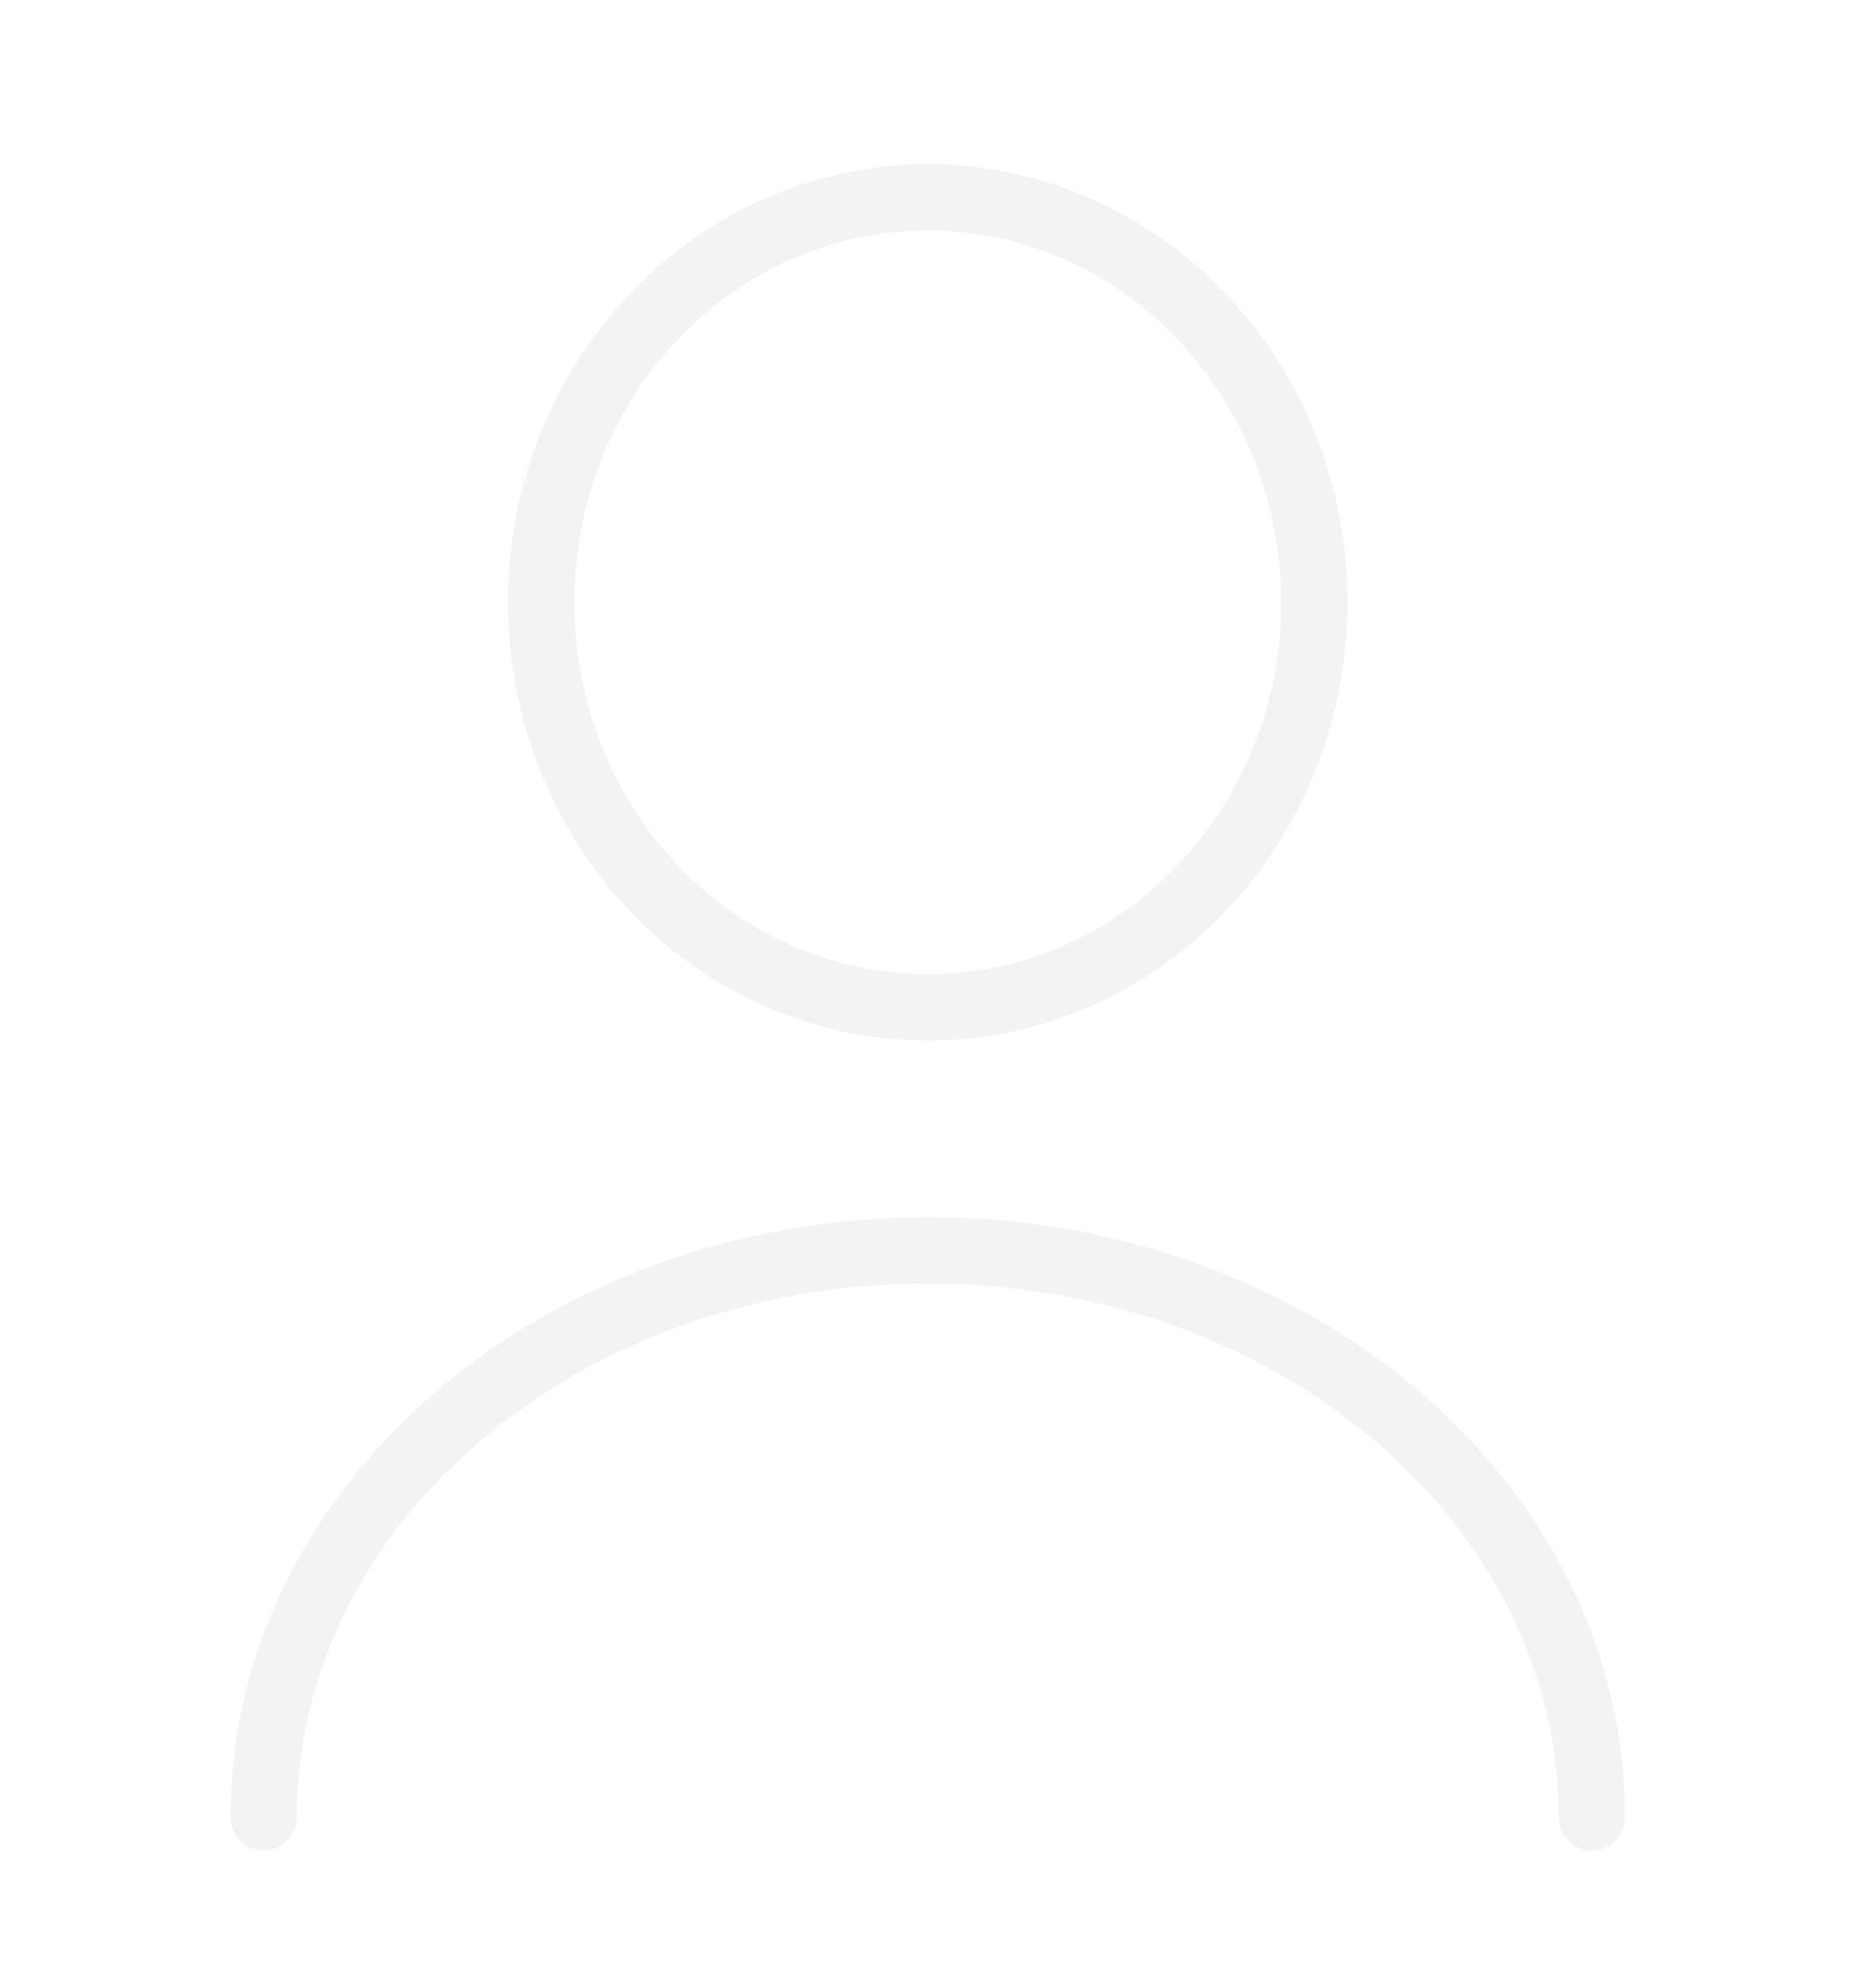
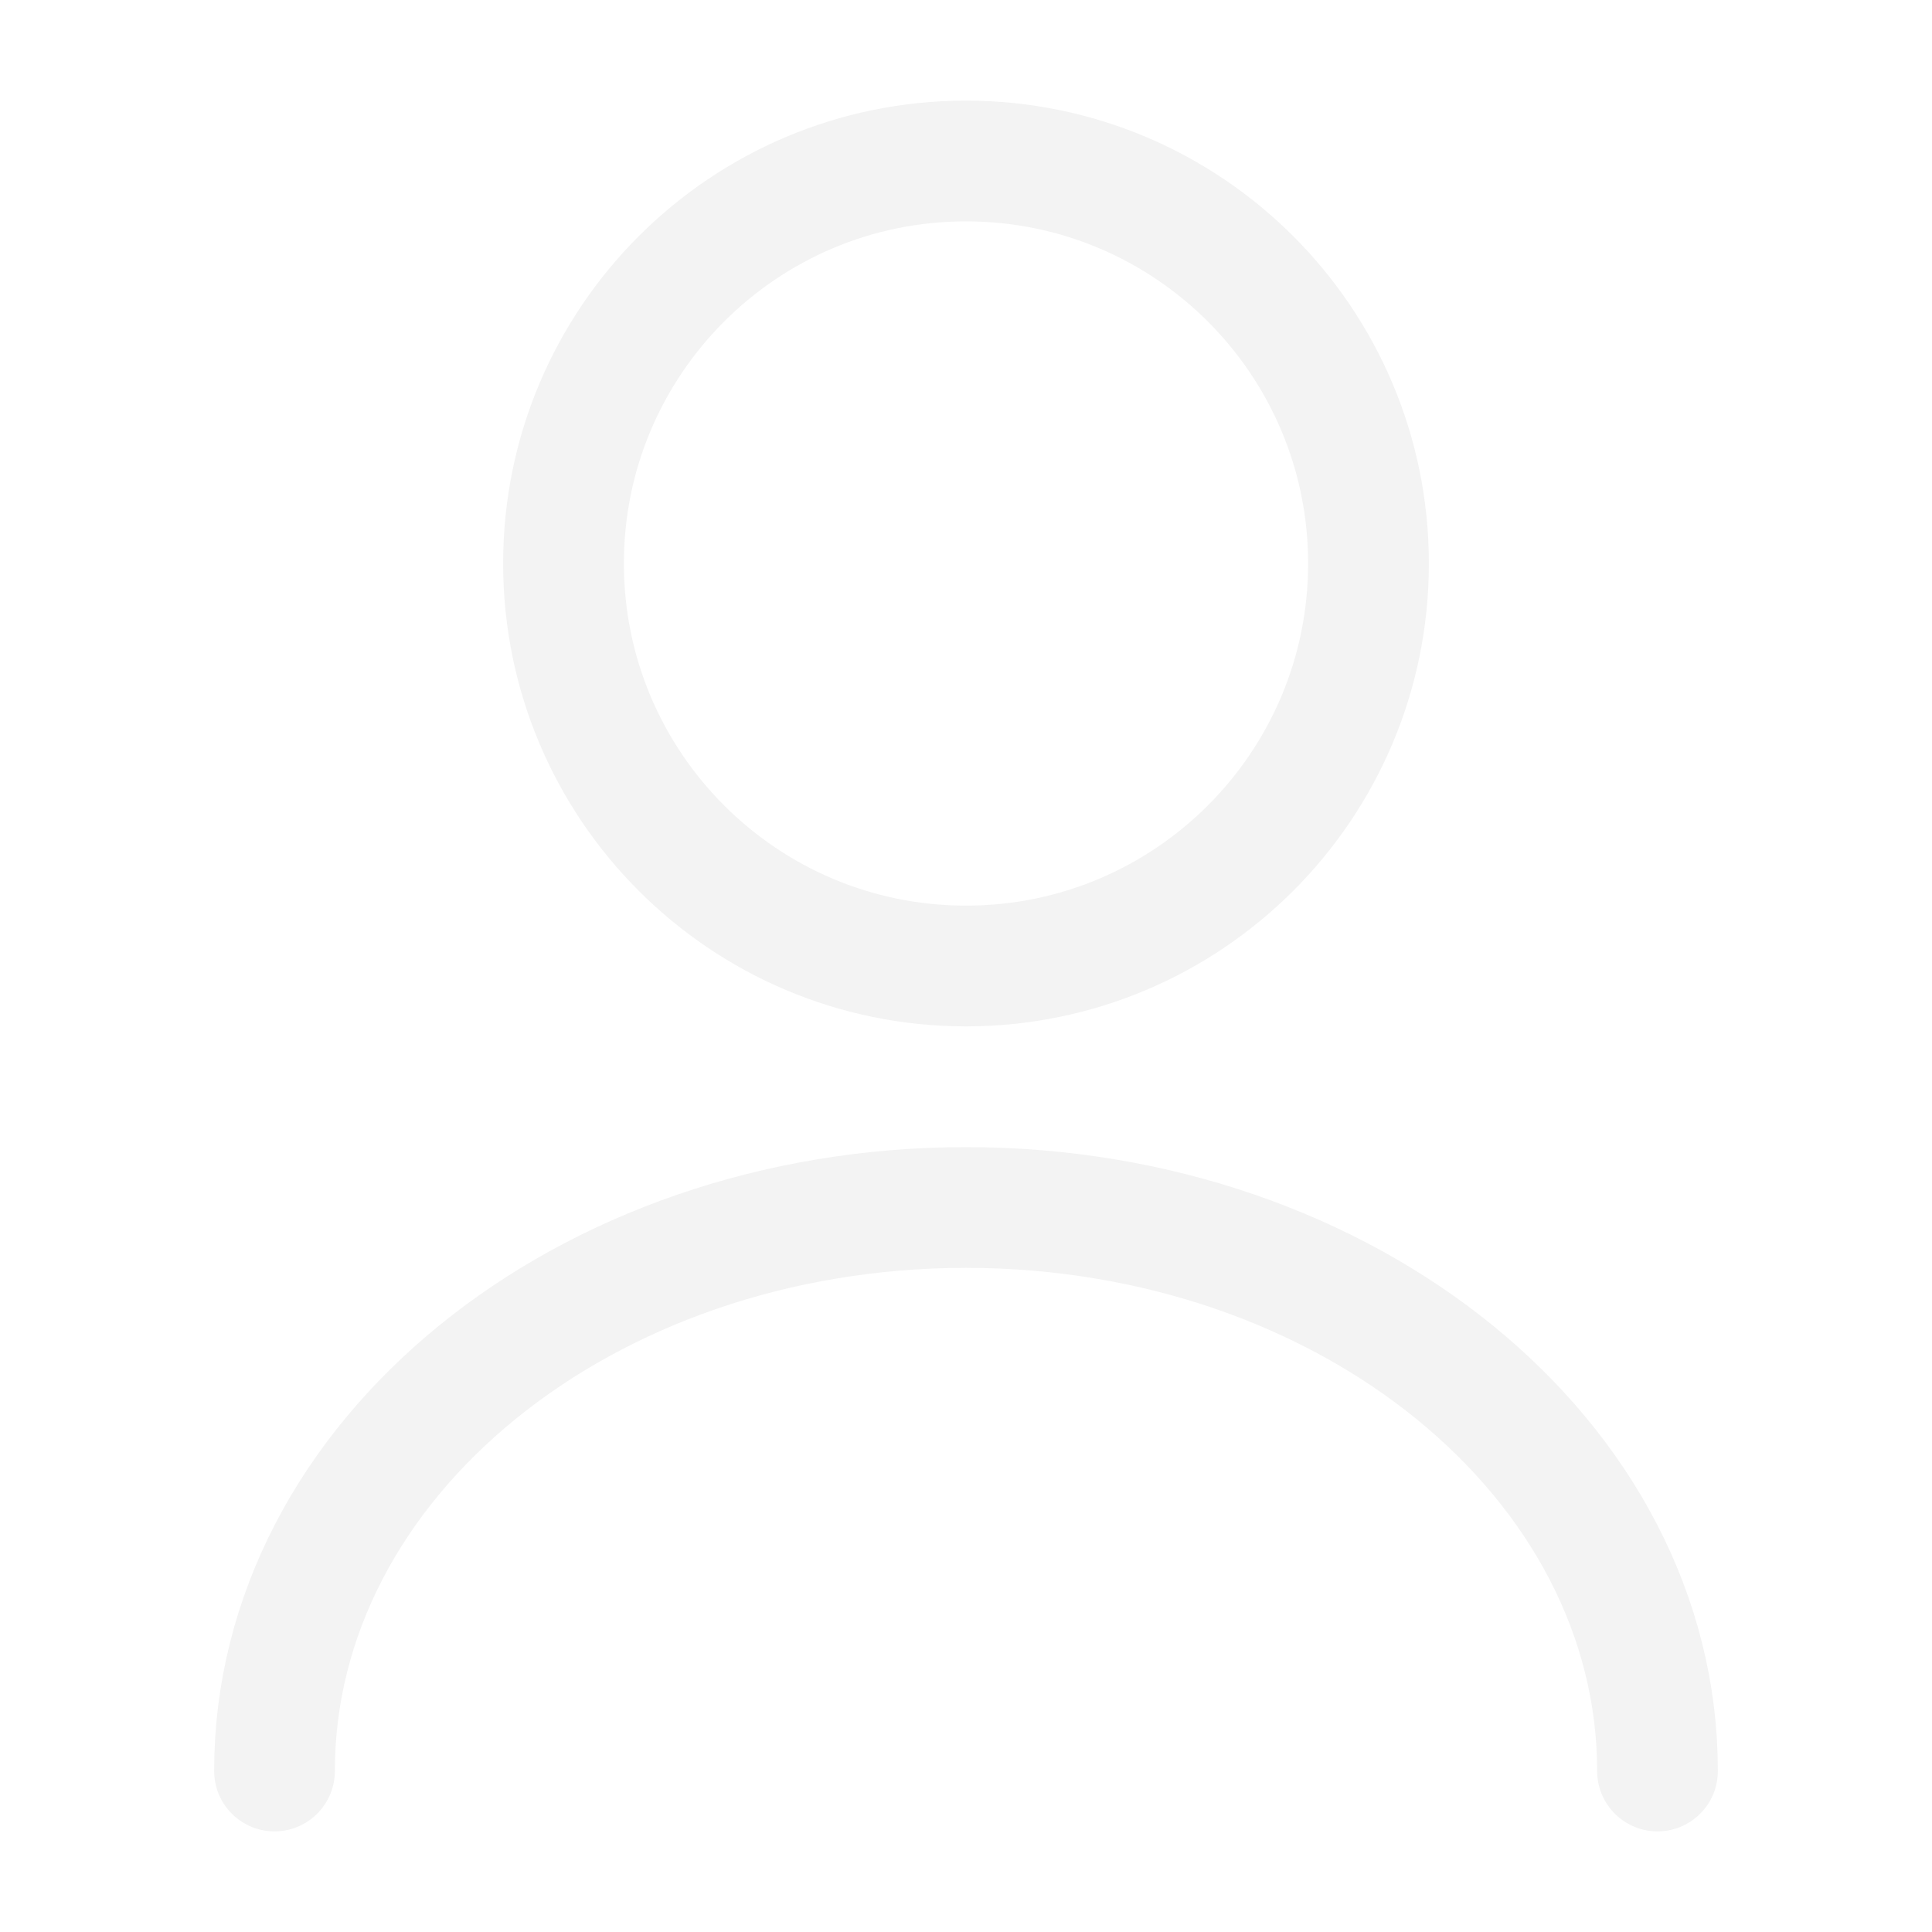
- <svg xmlns="http://www.w3.org/2000/svg" width="42" height="45" viewBox="0 0 42 45" fill="none">
-   <path d="M21 22.802C25.832 22.802 29.75 18.698 29.75 13.635C29.75 8.572 25.832 4.468 21 4.468C16.168 4.468 12.25 8.572 12.25 13.635C12.25 18.698 16.168 22.802 21 22.802Z" stroke="#F3F3F3" stroke-width="1.5" stroke-linecap="round" stroke-linejoin="round" />
-   <path d="M36.032 41.135C36.032 34.04 29.295 28.302 21 28.302C12.705 28.302 5.968 34.04 5.968 41.135" stroke="#F3F3F3" stroke-width="1.5" stroke-linecap="round" stroke-linejoin="round" />
+ <svg xmlns="http://www.w3.org/2000/svg" width="24" height="24" viewBox="0 0 24 24" fill="none">
+   <path d="M12 12C14.761 12 17 9.761 17 7C17 4.239 14.761 2 12 2C9.239 2 7 4.239 7 7C7 9.761 9.239 12 12 12Z" stroke="#F3F3F3" stroke-width="1.5" stroke-linecap="round" stroke-linejoin="round" />
+   <path d="M20.59 22C20.59 18.13 16.74 15 12 15C7.26 15 3.41 18.13 3.41 22" stroke="#F3F3F3" stroke-width="1.5" stroke-linecap="round" stroke-linejoin="round" />
</svg>
